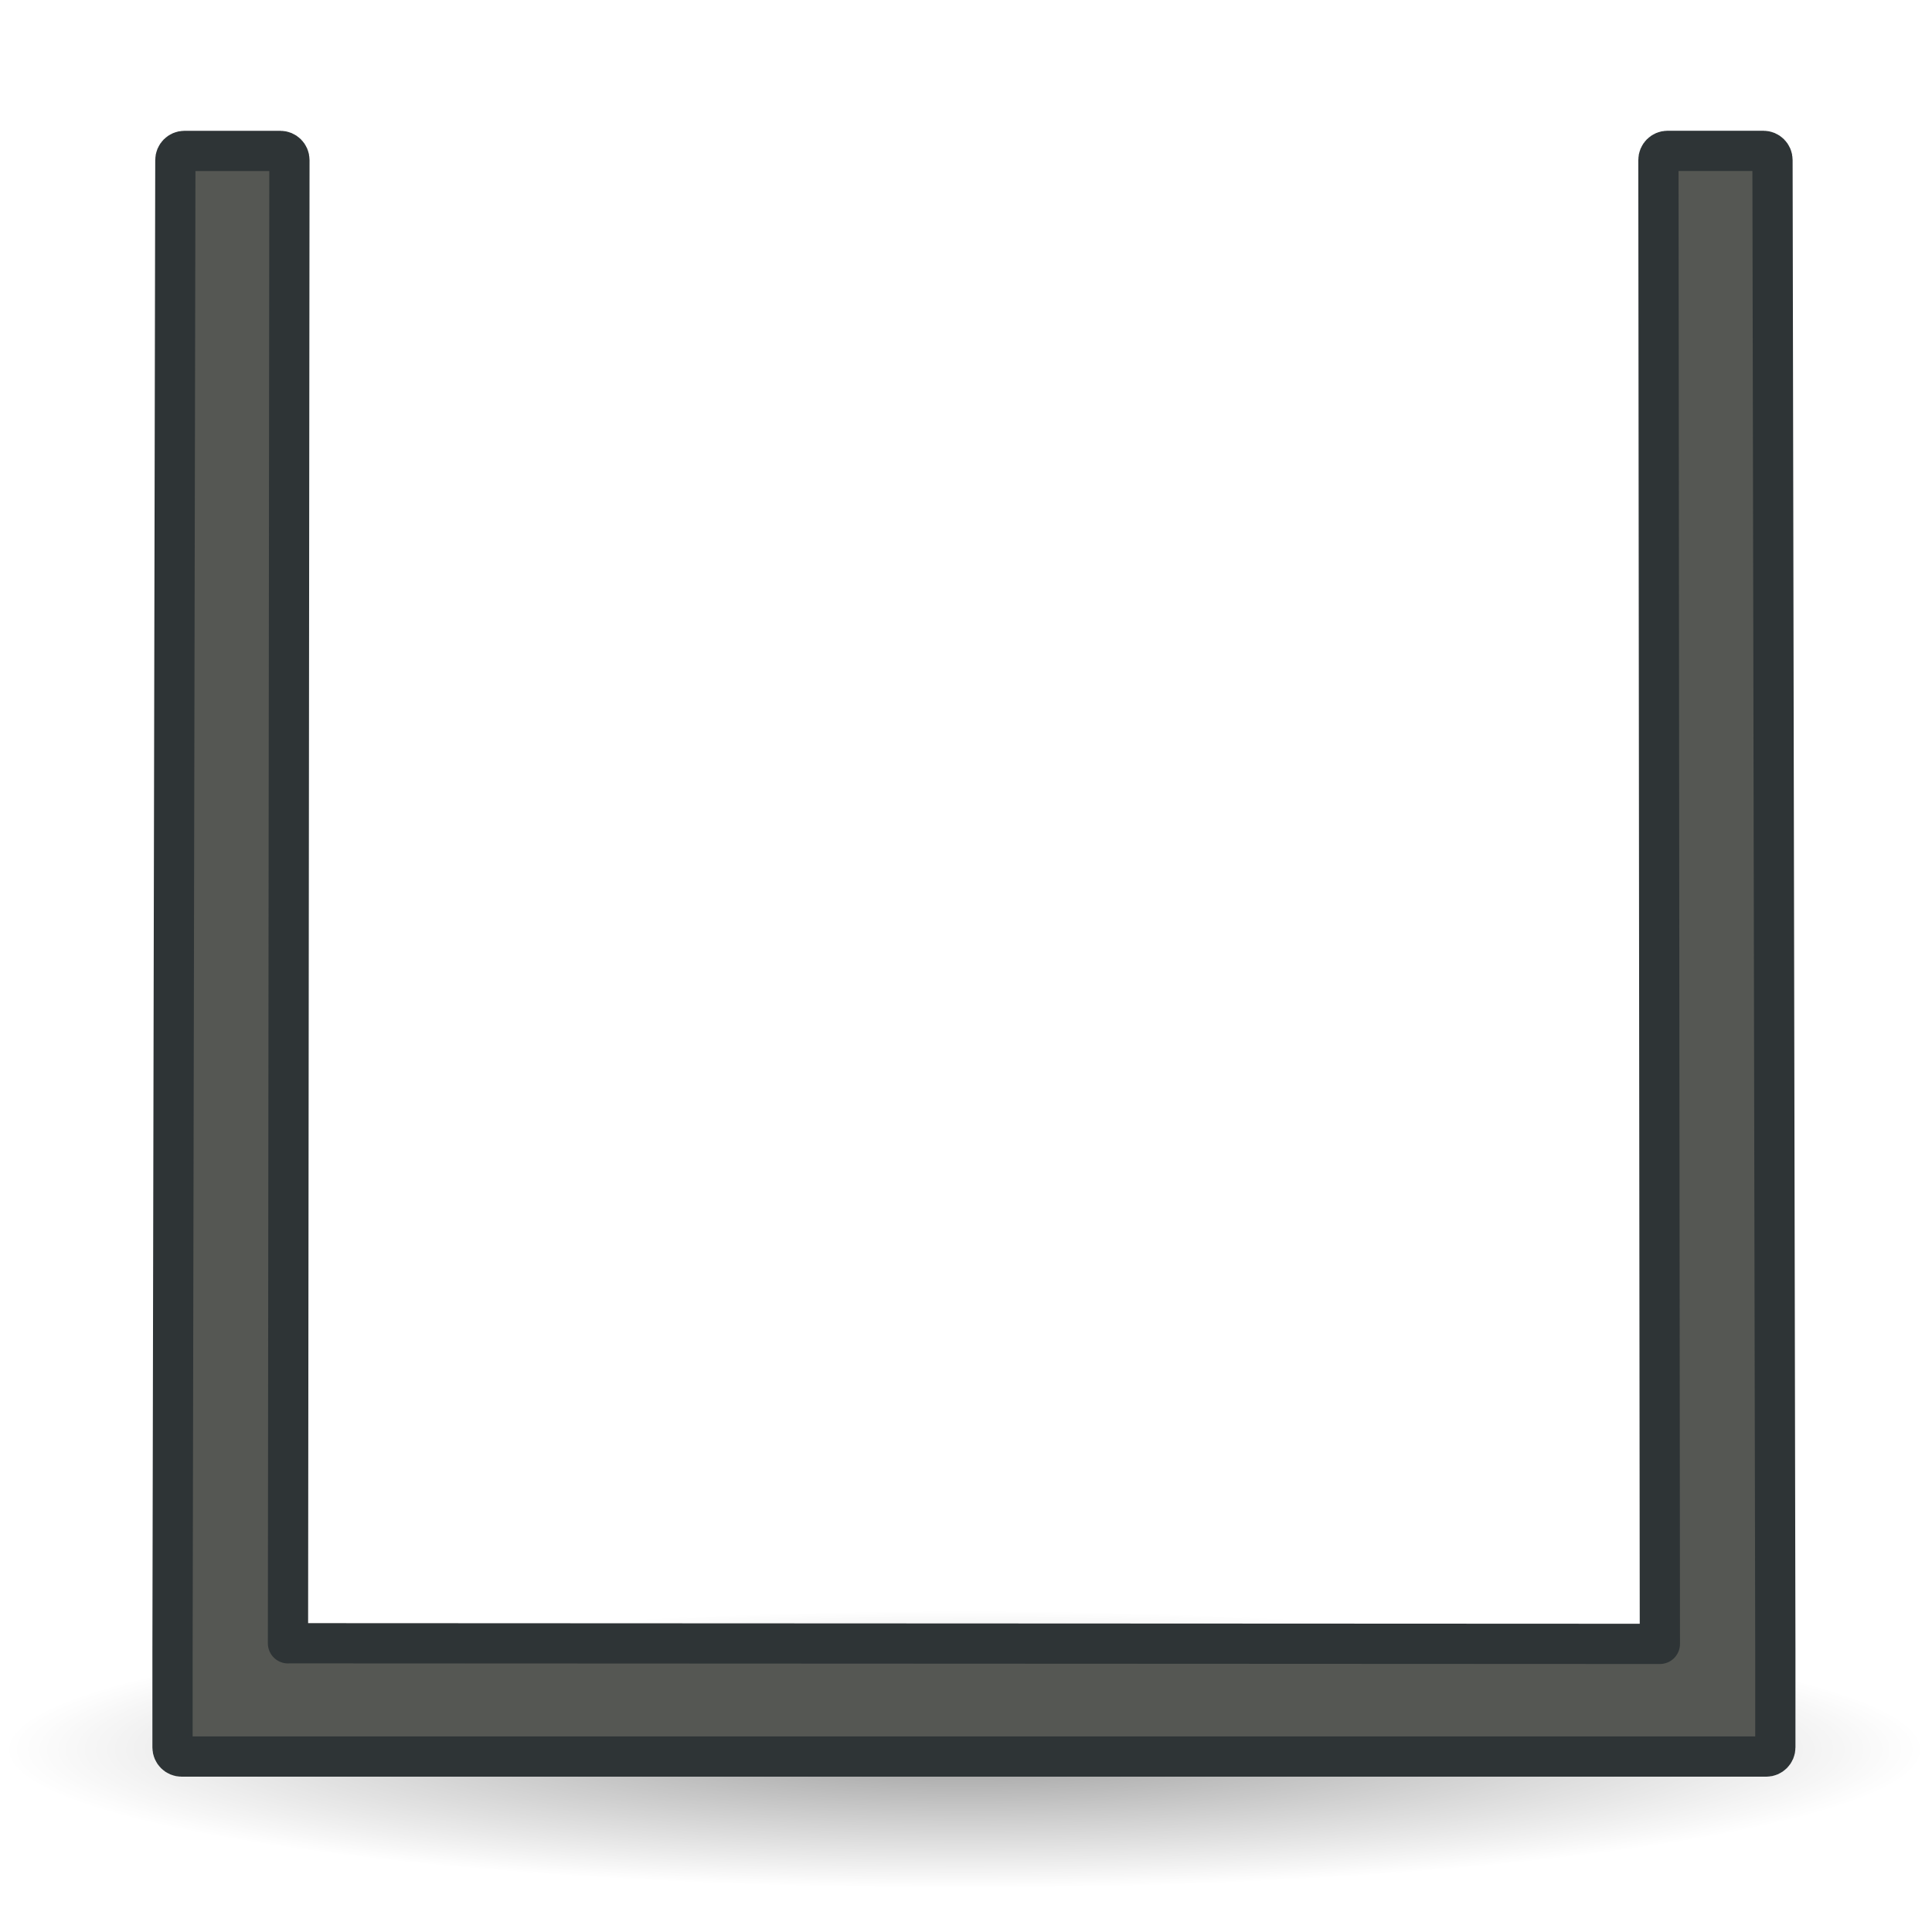
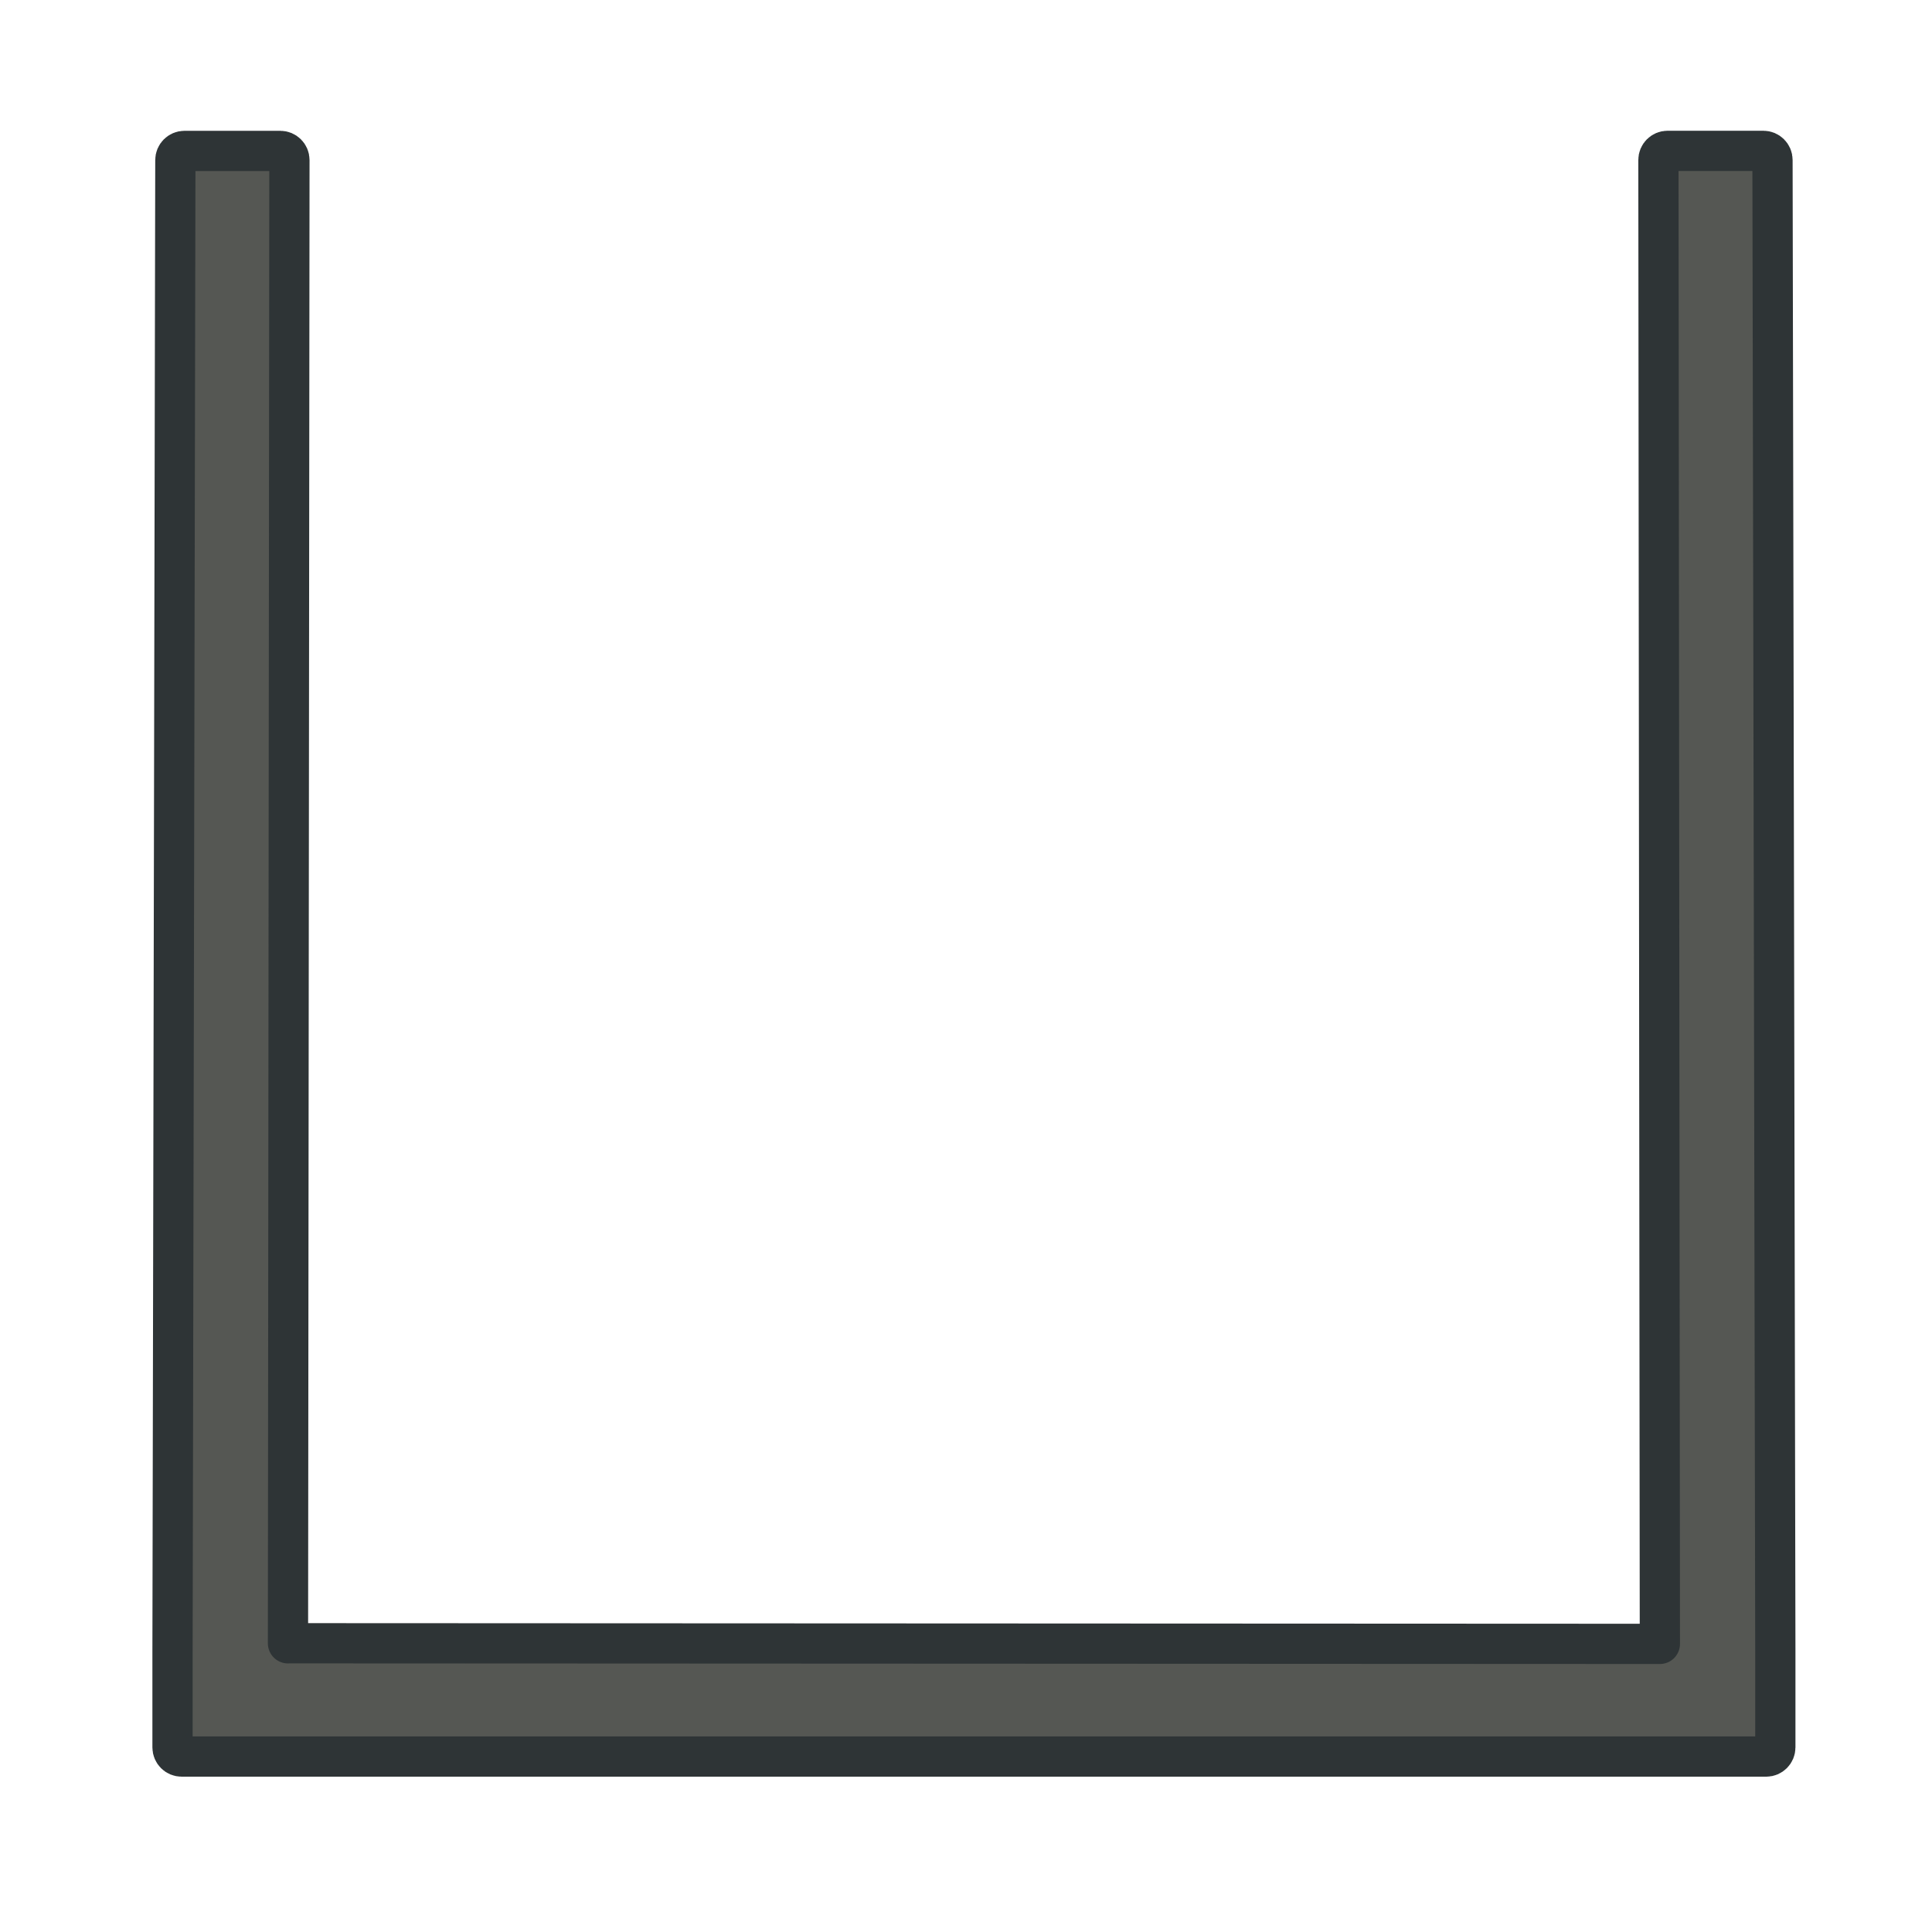
<svg xmlns="http://www.w3.org/2000/svg" xmlns:xlink="http://www.w3.org/1999/xlink" width="48" height="48" id="svg1377" version="1.0">
  <defs id="defs1379">
    <linearGradient id="linearGradient4276">
      <stop style="stop-color:#789ac5;stop-opacity:1;" offset="0" id="stop4278" />
      <stop style="stop-color:#789ac5;stop-opacity:0;" offset="1" id="stop4280" />
    </linearGradient>
    <linearGradient id="linearGradient4510">
      <stop style="stop-color:white;stop-opacity:1;" offset="0" id="stop4512" />
      <stop style="stop-color:white;stop-opacity:0;" offset="1" id="stop4514" />
    </linearGradient>
    <linearGradient id="linearGradient4465">
      <stop style="stop-color:white;stop-opacity:1;" offset="0" id="stop4467" />
      <stop style="stop-color:white;stop-opacity:0;" offset="1" id="stop4469" />
    </linearGradient>
    <linearGradient id="linearGradient4447">
      <stop style="stop-color:#c00;stop-opacity:1;" offset="0" id="stop4449" />
      <stop style="stop-color:#ad0000;stop-opacity:1;" offset="1" id="stop4451" />
    </linearGradient>
    <linearGradient xlink:href="#linearGradient4447" id="linearGradient4453" x1="16.573" y1="12.237" x2="17.905" y2="41.063" gradientUnits="userSpaceOnUse" />
    <linearGradient xlink:href="#linearGradient4465" id="linearGradient4471" x1="17.499" y1="14.068" x2="15.688" y2="36.616" gradientUnits="userSpaceOnUse" />
    <radialGradient xlink:href="#linearGradient4510" id="radialGradient4516" cx="15.688" cy="10.565" fx="15.688" fy="10.565" r="14.562" gradientTransform="matrix(3.390737,0,0,4.314717,-32.15161,-24.08889)" gradientUnits="userSpaceOnUse" />
    <linearGradient xlink:href="#linearGradient6699" id="linearGradient6738" gradientUnits="userSpaceOnUse" x1="-22.976" y1="18.516" x2="-14.36" y2="33.016" />
    <linearGradient id="linearGradient6699">
      <stop style="stop-color:#ff7171;stop-opacity:1;" offset="0" id="stop6701" />
      <stop style="stop-color:#cc0000;stop-opacity:1;" offset="1" id="stop6703" />
    </linearGradient>
    <linearGradient xlink:href="#linearGradient6711" id="linearGradient6740" gradientUnits="userSpaceOnUse" x1="-16.387" y1="24.454" x2="-9.735" y2="28.196" />
    <linearGradient id="linearGradient6711">
      <stop style="stop-color:#5b8ccb;stop-opacity:1;" offset="0" id="stop6713" />
      <stop style="stop-color:#3465a4;stop-opacity:1;" offset="1" id="stop6715" />
    </linearGradient>
    <linearGradient xlink:href="#linearGradient6719" id="linearGradient6742" gradientUnits="userSpaceOnUse" x1="-17.863" y1="30.828" x2="-20.822" y2="25.015" />
    <linearGradient id="linearGradient6719">
      <stop style="stop-color:#73d216;stop-opacity:1;" offset="0" id="stop6721" />
      <stop style="stop-color:#d5f7b3;stop-opacity:1;" offset="1" id="stop6723" />
    </linearGradient>
    <linearGradient xlink:href="#linearGradient6687" id="linearGradient6744" gradientUnits="userSpaceOnUse" x1="-20.75" y1="29" x2="-19.5" y2="18.75" />
    <linearGradient id="linearGradient6687">
      <stop style="stop-color:#ffffff;stop-opacity:1;" offset="0" id="stop6689" />
      <stop style="stop-color:#ffffff;stop-opacity:0;" offset="1" id="stop6691" />
    </linearGradient>
    <linearGradient xlink:href="#linearGradient6687" id="linearGradient6746" gradientUnits="userSpaceOnUse" x1="-20.75" y1="29" x2="-19.5" y2="18.75" />
    <linearGradient y2="18.75" x2="-19.5" y1="29" x1="-20.75" gradientUnits="userSpaceOnUse" id="linearGradient2964" xlink:href="#linearGradient6687" />
    <linearGradient xlink:href="#linearGradient6719" id="linearGradient3679" gradientUnits="userSpaceOnUse" x1="-17.863" y1="30.828" x2="-20.822" y2="25.015" gradientTransform="matrix(1.067228,0,0,1.383865,63.87042,-5.511335)" />
    <linearGradient xlink:href="#linearGradient6711" id="linearGradient3683" gradientUnits="userSpaceOnUse" x1="-16.387" y1="24.454" x2="-9.735" y2="28.196" gradientTransform="matrix(1.067228,0,0,1.383865,63.87042,-5.511335)" />
    <linearGradient xlink:href="#linearGradient6699" id="linearGradient3687" gradientUnits="userSpaceOnUse" x1="-22.976" y1="18.516" x2="-14.36" y2="33.016" gradientTransform="matrix(1.067228,0,0,1.383865,63.87042,-5.511335)" />
    <linearGradient id="linearGradient6699-7">
      <stop style="stop-color:#ff7171;stop-opacity:1;" offset="0" id="stop6701-2" />
      <stop style="stop-color:#cc0000;stop-opacity:1;" offset="1" id="stop6703-3" />
    </linearGradient>
    <linearGradient id="linearGradient6699-76">
      <stop style="stop-color:#ff7171;stop-opacity:1;" offset="0" id="stop6701-8" />
      <stop style="stop-color:#cc0000;stop-opacity:1;" offset="1" id="stop6703-1" />
    </linearGradient>
    <linearGradient id="linearGradient6699-3">
      <stop style="stop-color:#ff7171;stop-opacity:1;" offset="0" id="stop6701-5" />
      <stop style="stop-color:#cc0000;stop-opacity:1;" offset="1" id="stop6703-8" />
    </linearGradient>
    <radialGradient xlink:href="#linearGradient4493-9" id="radialGradient4499-7" cx="16" cy="27.875" fx="16" fy="27.875" r="12.125" gradientTransform="matrix(1,0,0,0.28866,0,19.82861)" gradientUnits="userSpaceOnUse" />
    <linearGradient id="linearGradient4493-9">
      <stop style="stop-color:black;stop-opacity:1;" offset="0" id="stop4495-1" />
      <stop style="stop-color:black;stop-opacity:0;" offset="1" id="stop4497-9" />
    </linearGradient>
    <radialGradient r="12.125" fy="27.875" fx="16" cy="27.875" cx="16" gradientTransform="matrix(1,0,0,0.28866,0,19.82861)" gradientUnits="userSpaceOnUse" id="radialGradient3831-2" xlink:href="#linearGradient4493-9-7" />
    <linearGradient id="linearGradient4493-9-7">
      <stop style="stop-color:black;stop-opacity:1;" offset="0" id="stop4495-1-4" />
      <stop style="stop-color:black;stop-opacity:0;" offset="1" id="stop4497-9-1" />
    </linearGradient>
    <radialGradient r="12.125" fy="27.875" fx="16" cy="27.875" cx="16" gradientTransform="matrix(1,0,0,0.28866,0,19.82861)" gradientUnits="userSpaceOnUse" id="radialGradient3869-0" xlink:href="#linearGradient4493-9-7-6" />
    <linearGradient id="linearGradient4493-9-7-6">
      <stop style="stop-color:black;stop-opacity:1;" offset="0" id="stop4495-1-4-4" />
      <stop style="stop-color:black;stop-opacity:0;" offset="1" id="stop4497-9-1-4" />
    </linearGradient>
    <linearGradient id="linearGradient6711-0">
      <stop style="stop-color:#5b8ccb;stop-opacity:1;" offset="0" id="stop6713-9" />
      <stop style="stop-color:#3465a4;stop-opacity:1;" offset="1" id="stop6715-3" />
    </linearGradient>
    <linearGradient xlink:href="#linearGradient6719-5" id="linearGradient3812" gradientUnits="userSpaceOnUse" gradientTransform="matrix(0.6459361,0,0,0.6923954,79.95784,11.86252)" x1="-31.181" y1="28.581" x2="-22.193" y2="28.581" />
    <linearGradient id="linearGradient6719-5">
      <stop style="stop-color:#73d216;stop-opacity:1;" offset="0" id="stop6721-4" />
      <stop style="stop-color:#d5f7b3;stop-opacity:1;" offset="1" id="stop6723-3" />
    </linearGradient>
    <linearGradient id="linearGradient6699-6">
      <stop style="stop-color:#ff7171;stop-opacity:1;" offset="0" id="stop6701-4" />
      <stop style="stop-color:#cc0000;stop-opacity:1;" offset="1" id="stop6703-31" />
    </linearGradient>
    <radialGradient r="12.125" fy="27.875" fx="16" cy="27.875" cx="16" gradientTransform="matrix(1,0,0,0.28866,0,19.82861)" gradientUnits="userSpaceOnUse" id="radialGradient3831" xlink:href="#linearGradient4493-91" />
    <linearGradient id="linearGradient4493-91">
      <stop style="stop-color:black;stop-opacity:1;" offset="0" id="stop4495-0" />
      <stop style="stop-color:black;stop-opacity:0;" offset="1" id="stop4497-94" />
    </linearGradient>
    <radialGradient r="12.125" fy="27.875" fx="16" cy="27.875" cx="16" gradientTransform="matrix(1,0,0,0.28866,0,19.82861)" gradientUnits="userSpaceOnUse" id="radialGradient3907" xlink:href="#linearGradient4493-91" />
    <linearGradient xlink:href="#linearGradient5113" id="linearGradient5315" x1="-0.978" y1="15.633" x2="39.162" y2="35.856" gradientUnits="userSpaceOnUse" gradientTransform="matrix(0,0.6412588,0.6382977,0,-33.79231,14.84584)" />
    <linearGradient id="linearGradient5113">
      <stop style="stop-color:white;stop-opacity:1;" offset="0" id="stop5115" />
      <stop style="stop-color:white;stop-opacity:0;" offset="1" id="stop5117" />
    </linearGradient>
    <radialGradient xlink:href="#linearGradient5105" id="radialGradient4354" gradientUnits="userSpaceOnUse" gradientTransform="matrix(1,0,0,0.282946,0,13.64644)" cx="11.25" cy="19.031" fx="11.25" fy="19.031" r="8.062" />
    <linearGradient id="linearGradient5105">
      <stop style="stop-color:black;stop-opacity:1;" offset="0" id="stop5107" />
      <stop style="stop-color:black;stop-opacity:0;" offset="1" id="stop5109" />
    </linearGradient>
    <radialGradient r="8.062" fy="19.031" fx="11.25" cy="19.031" cx="11.25" gradientTransform="matrix(1,0,0,0.282946,0,13.64644)" gradientUnits="userSpaceOnUse" id="radialGradient4223" xlink:href="#linearGradient5105" />
    <linearGradient xlink:href="#linearGradient6711" id="linearGradient4264" x1="46.548" y1="26.356" x2="56.89" y2="26.356" gradientUnits="userSpaceOnUse" />
    <linearGradient xlink:href="#linearGradient6711" id="linearGradient4266" gradientUnits="userSpaceOnUse" x1="46.548" y1="26.356" x2="56.89" y2="26.356" />
    <linearGradient xlink:href="#linearGradient6711" id="linearGradient4268" gradientUnits="userSpaceOnUse" x1="46.548" y1="26.356" x2="56.89" y2="26.356" />
    <linearGradient xlink:href="#linearGradient4276" id="linearGradient4282" x1="59.372" y1="31.683" x2="66.067" y2="31.683" gradientUnits="userSpaceOnUse" />
    <linearGradient xlink:href="#linearGradient4276" id="linearGradient4284" gradientUnits="userSpaceOnUse" x1="59.372" y1="31.683" x2="66.067" y2="31.683" />
    <linearGradient xlink:href="#linearGradient4276" id="linearGradient4286" gradientUnits="userSpaceOnUse" x1="59.372" y1="31.683" x2="66.067" y2="31.683" />
    <linearGradient id="linearGradient20210">
      <stop style="stop-color:#000000;stop-opacity:0.515;" offset="0" id="stop20212" />
      <stop id="stop20218" offset="0.552" style="stop-color:#000000;stop-opacity:0.144;" />
      <stop style="stop-color:#000000;stop-opacity:0;" offset="1" id="stop20214" />
    </linearGradient>
  </defs>
  <g id="layer1">
    <g transform="matrix(1.566667,0,0,1.566667,-8.925566,-23.94764)" id="g7435">
-       <path style="opacity:0.388;color:#000000;fill:url(#radialGradient3831);fill-opacity:1;fill-rule:nonzero;stroke:none;stroke-width:1;marker:none;visibility:visible;display:inline;overflow:visible" id="path4491-6" d="m 28.125,27.875 a 12.125,3.5 0 1 1 -24.25,0 12.125,3.5 0 1 1 24.25,0 z" transform="matrix(1.257722,0,0,0.6286903,0.8711004,25.50464)" />
      <path id="path3883" style="fill:#555753;fill-opacity:1;stroke:#2e3436;stroke-width:0.638;stroke-linecap:round;stroke-linejoin:round;stroke-miterlimit:4;stroke-opacity:1" d="m 10.265,41.345 21.755,0.01 -0.023,-23.532 c 0,-0.08 0.065,-0.145 0.145,-0.145 l 1.519,0 c 0.08,0 0.145,0.065 0.145,0.145 l 0.045,23.65 0,2e-5 -5e-6,1.524 c 0,0.08 -0.065,0.145 -0.145,0.145 l -25.128,0 c -0.08,0 -0.145,-0.065 -0.145,-0.145 l 0,-1.521 0.045,-23.652 c 0,-0.08 0.065,-0.145 0.145,-0.145 l 1.519,0 c 0.08,0 0.145,0.065 0.145,0.145 l -0.023,23.522 z" />
    </g>
  </g>
</svg>
